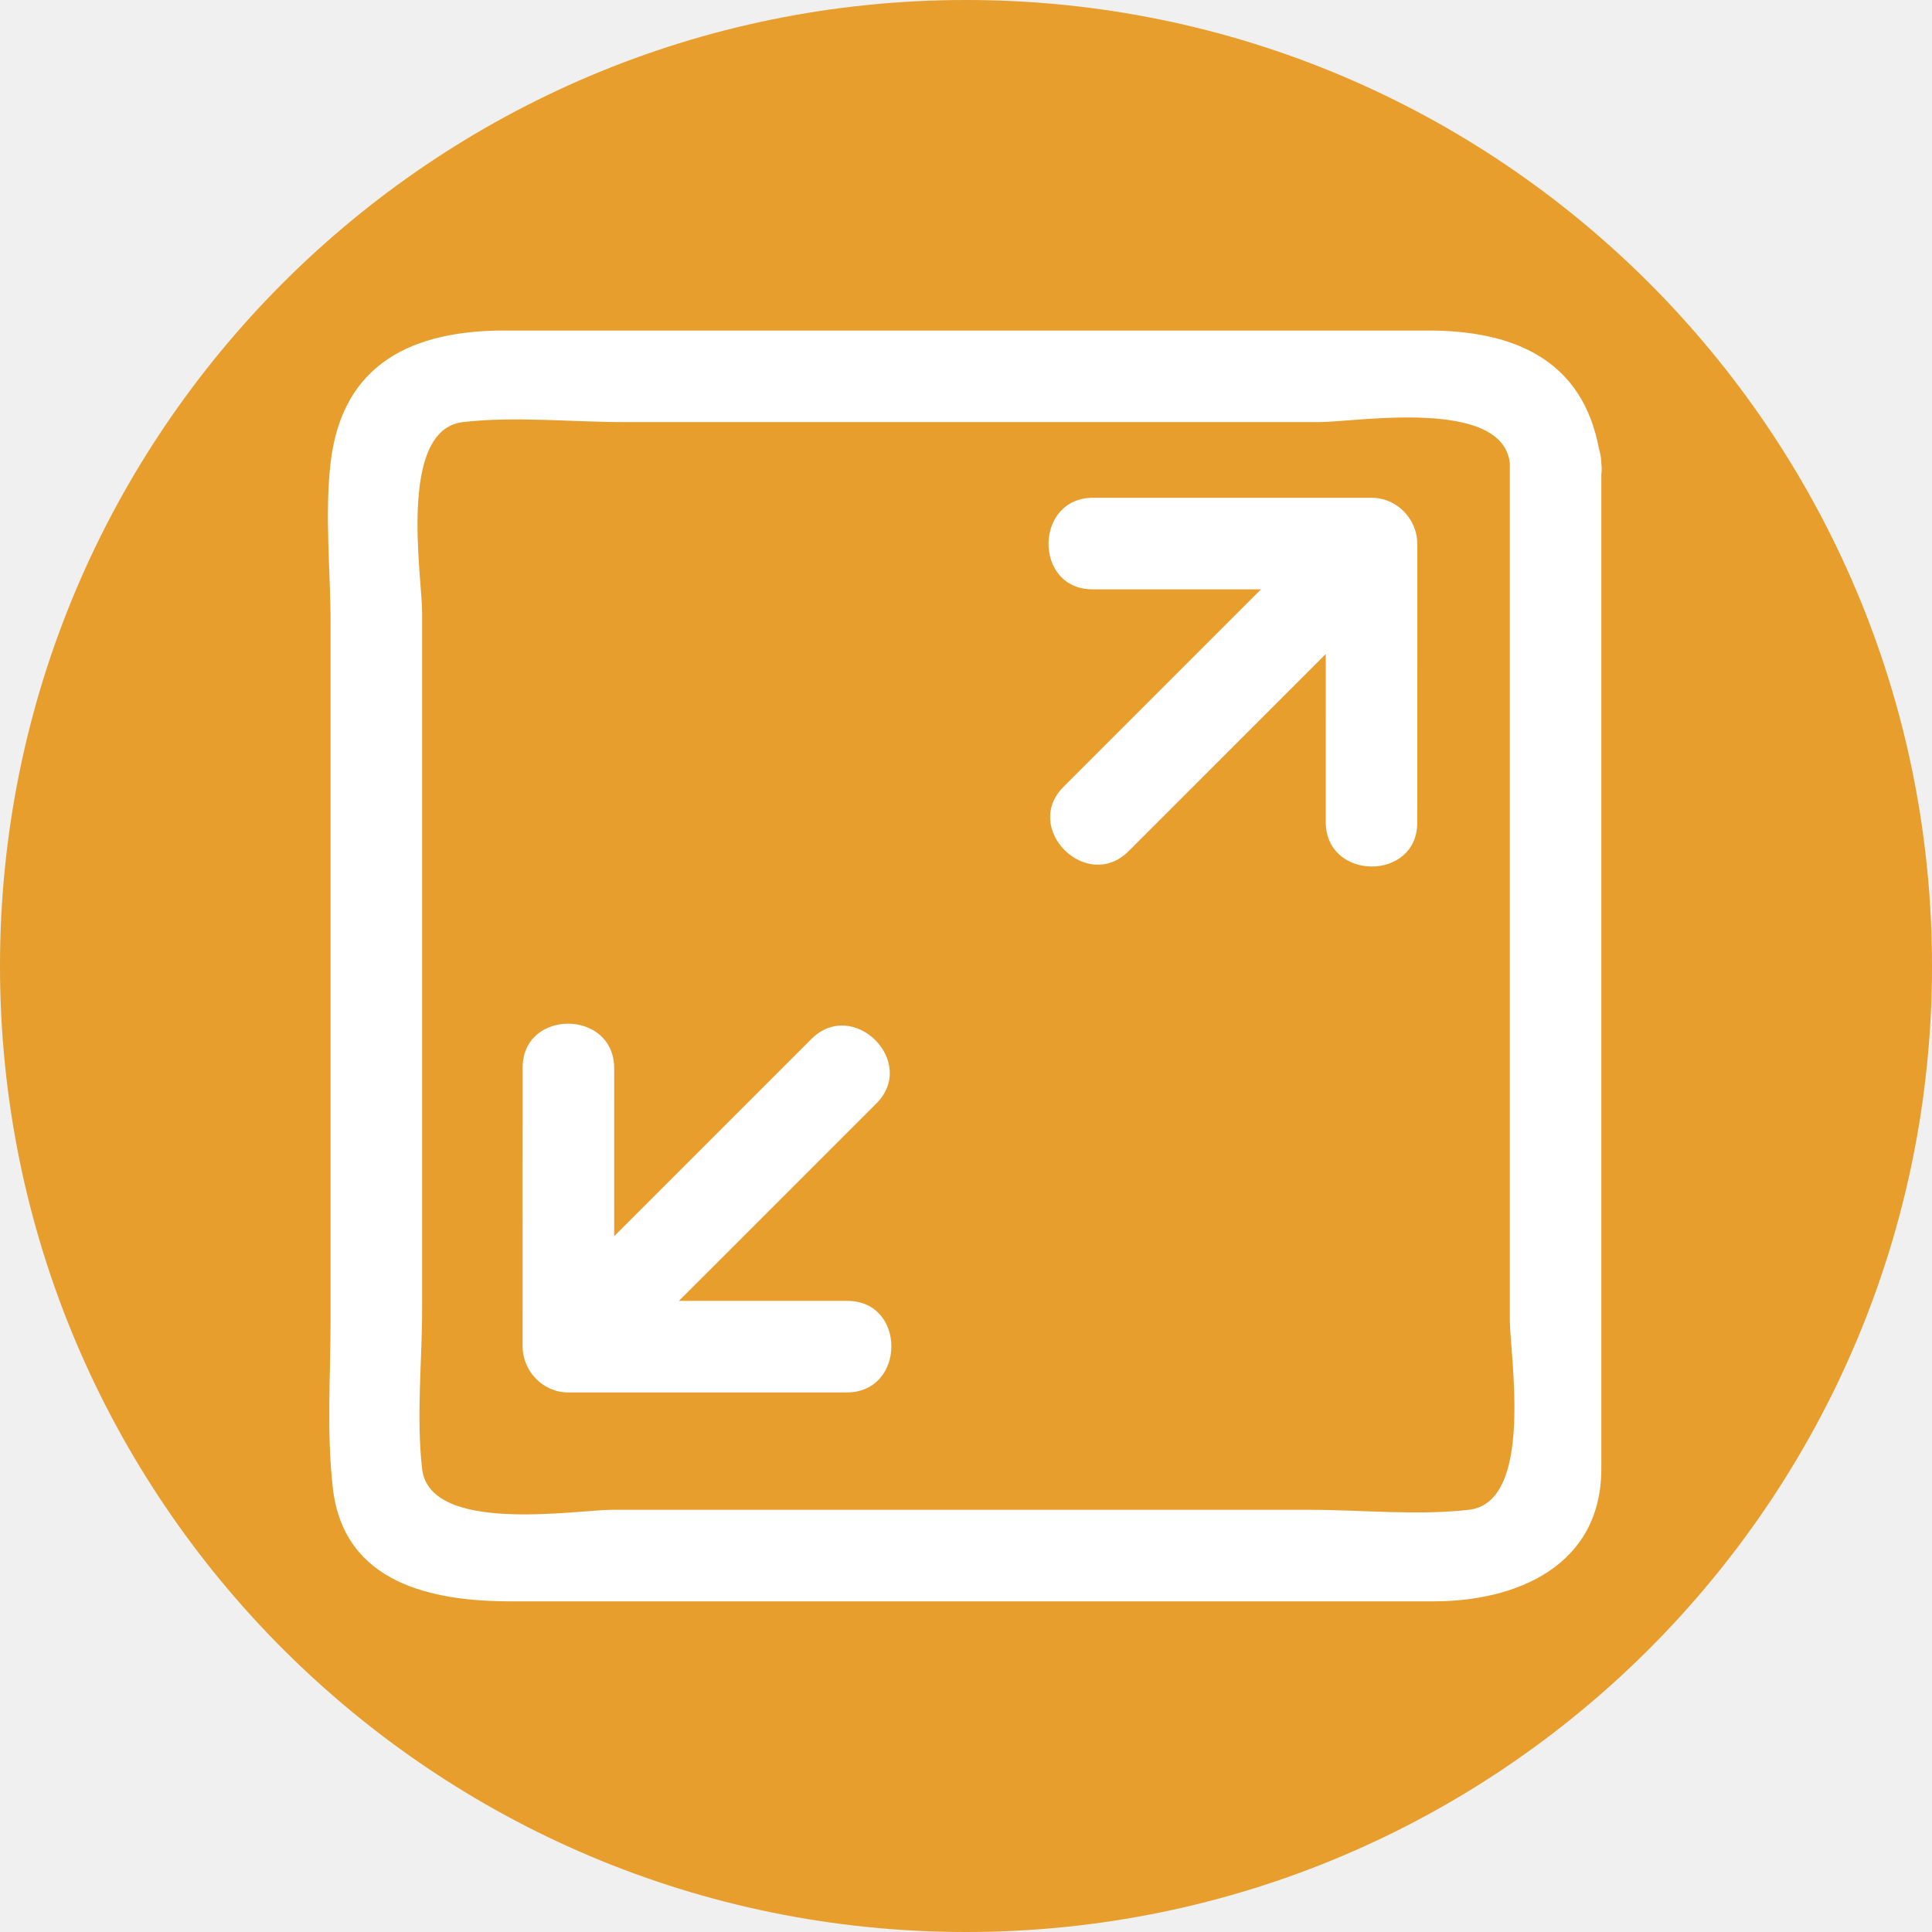
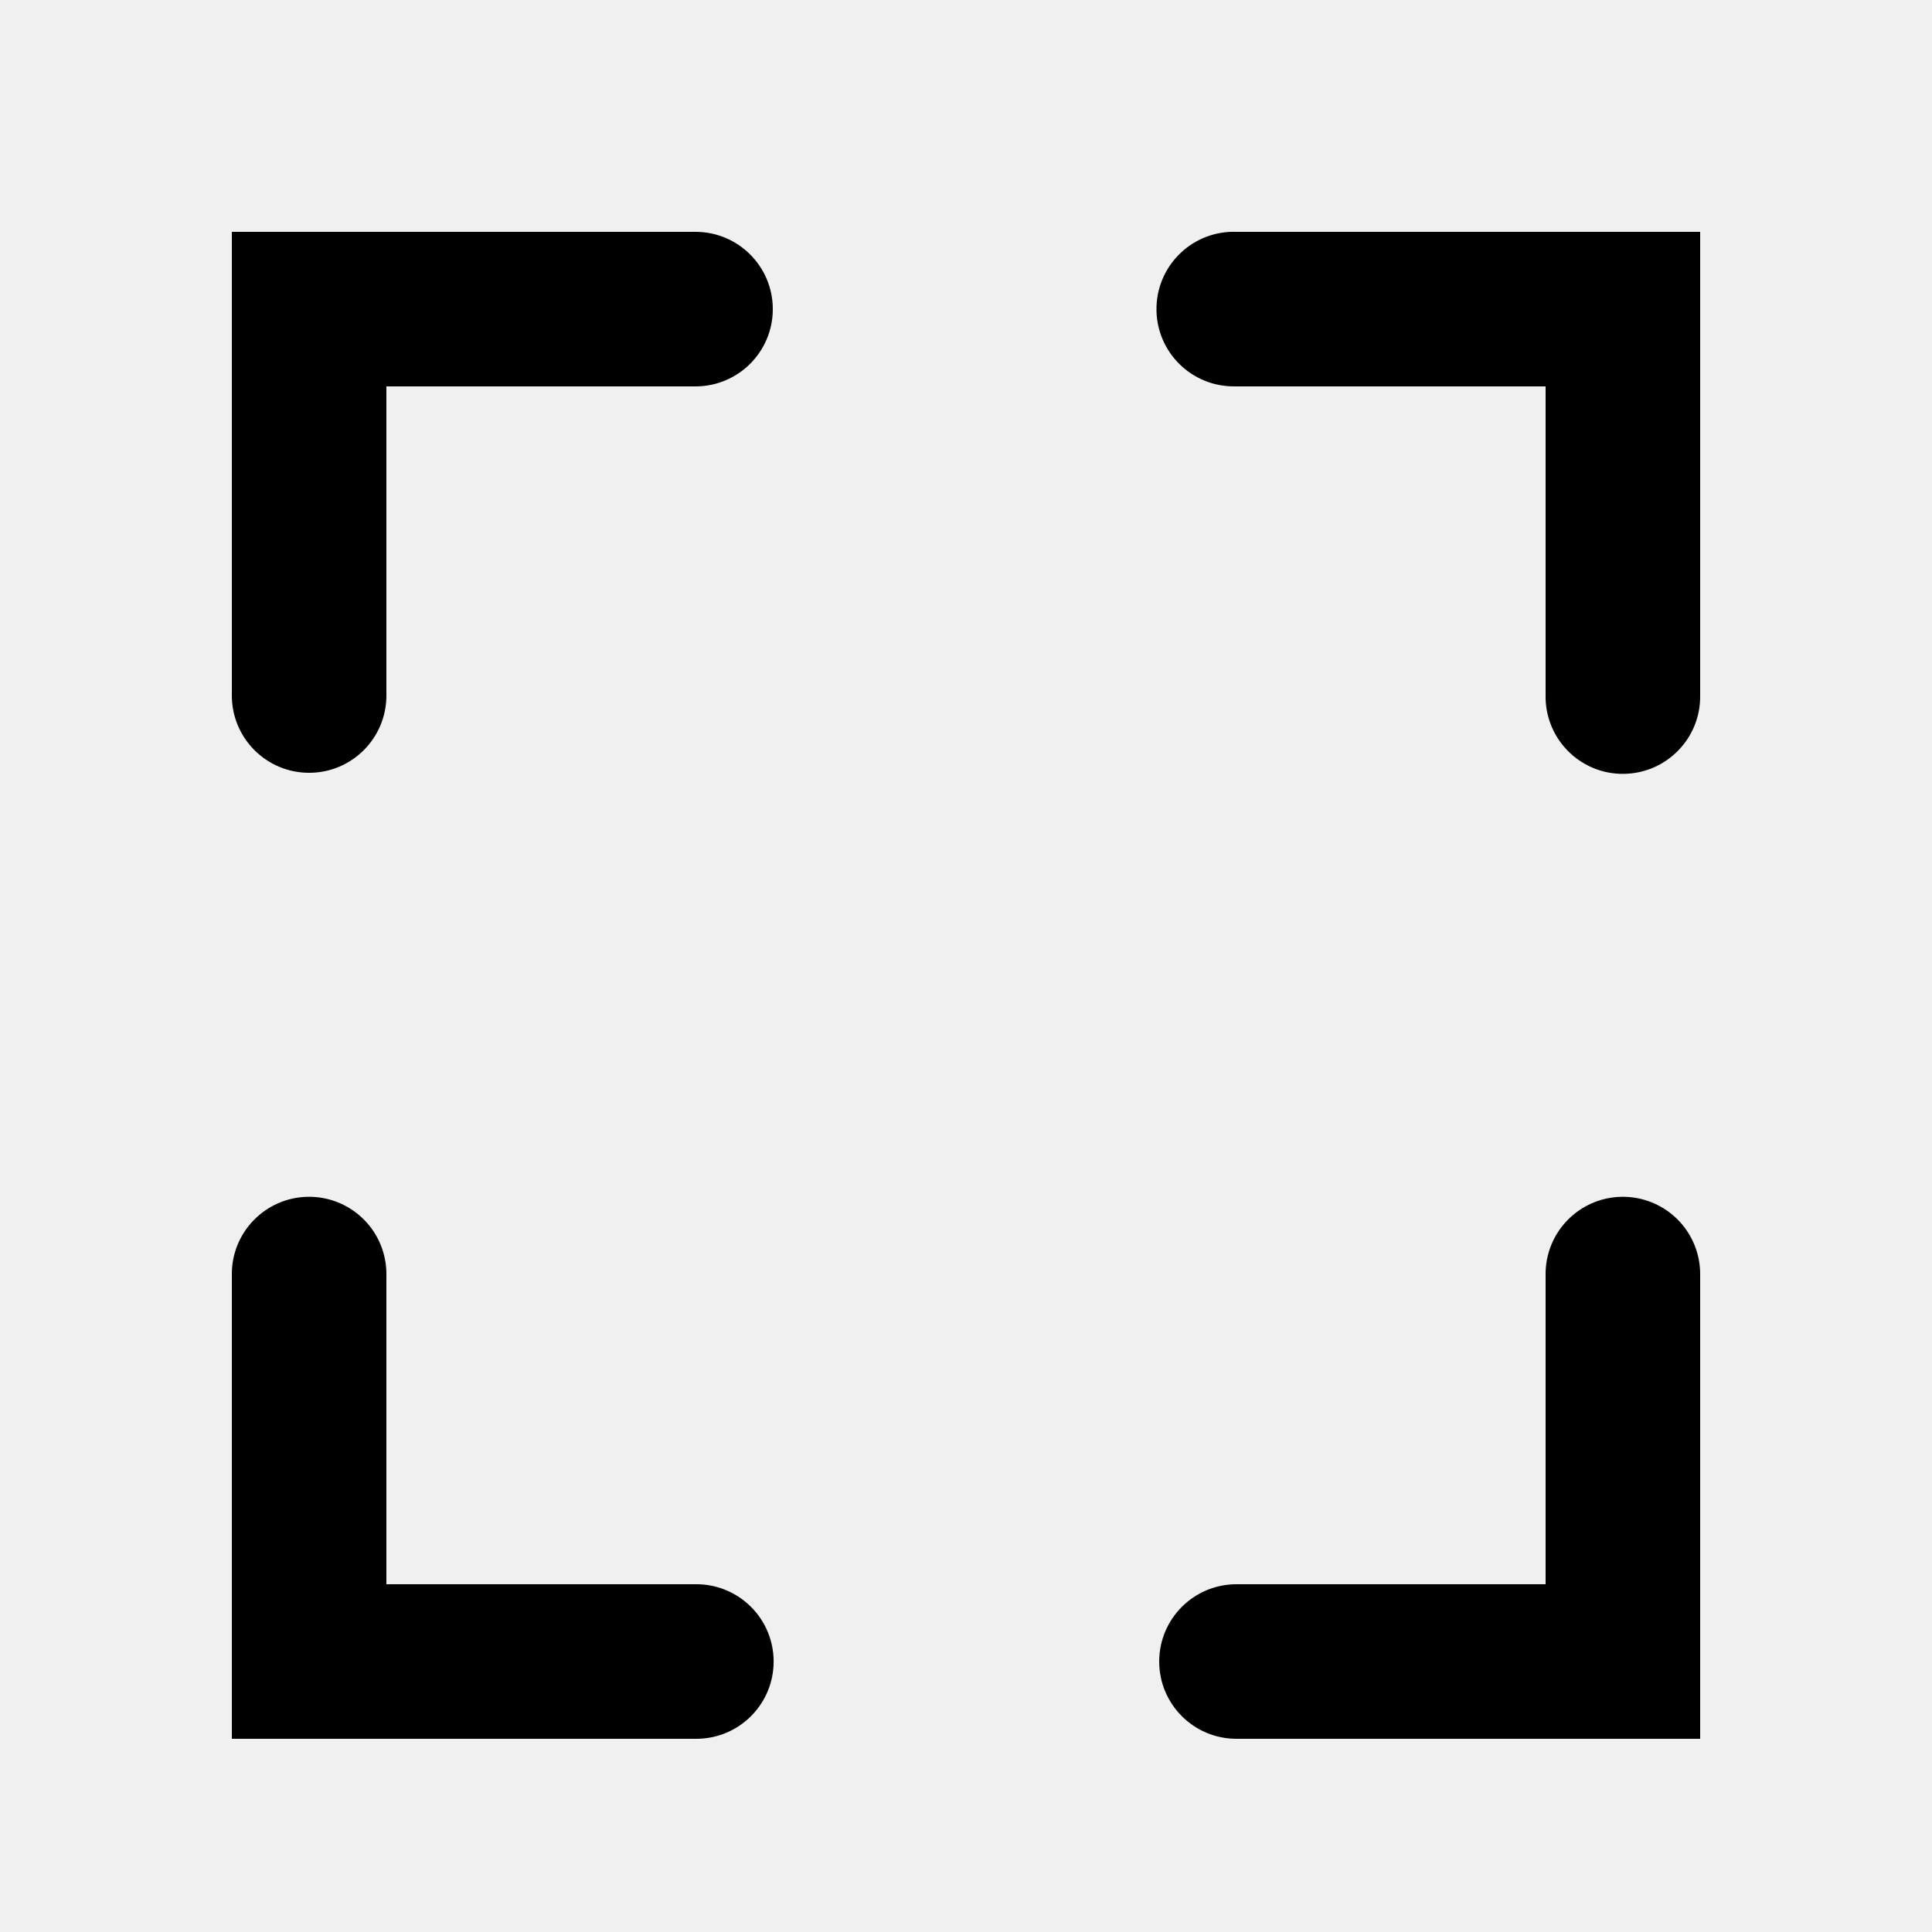
- <svg xmlns="http://www.w3.org/2000/svg" version="1.1" id="Layer_1" x="0px" y="0px" viewBox="0 0 473.654 473.654" style="enable-background:new 0 0 473.654 473.654;" xml:space="preserve">
-   <circle style="fill:#E79E2D;" cx="236.827" cy="236.827" r="236.827" />
-   <g>
-     <path style="fill:#FFFFFF;" d="M207.76,318.93c-13.773,0-27.542,0-41.315,0c16.136-16.133,32.273-32.269,48.409-48.401   c10.224-10.224-5.699-26.035-15.953-15.785c-16.11,16.11-32.22,32.216-48.33,48.326c0-13.72,0-27.441,0.004-41.165   c0-14.487-22.441-14.614-22.441-0.161c-0.004,22.774-0.004,45.552-0.007,68.326c0,6.081,4.996,11.301,11.14,11.301   c22.778,0,45.555,0,68.333,0C222.086,341.374,222.213,318.93,207.76,318.93z" />
-     <path style="fill:#FFFFFF;" d="M336.326,122.041c-22.778,0-45.555-0.004-68.333-0.007c-14.491,0-14.618,22.441-0.161,22.445   c13.773,0,27.542,0.004,41.315,0.004c-16.136,16.133-32.273,32.273-48.405,48.405c-10.224,10.224,5.703,26.035,15.953,15.785   c16.11-16.114,32.22-32.22,48.33-48.334c0,13.724,0,27.445-0.004,41.165c0,14.487,22.441,14.614,22.441,0.161   c0.004-22.774,0.004-45.548,0.007-68.322C347.47,127.261,342.47,122.045,336.326,122.041z" />
-     <path style="fill:#FFFFFF;" d="M392.592,113.672c0-1.283-0.228-2.412-0.546-3.47c-4.039-21.981-20.814-29.169-41.906-29.169   c-22.516,0-45.036,0-67.555,0c-52.975,0-105.95,0-158.921,0c-22.101,0-39.774,7.752-42.62,32.478c-1.466,12.703,0,26.443,0,39.209   c0,56.935,0,113.87,0,170.809c0,13.661-1.006,27.721,0.561,41.319c2.696,23.384,24.401,27.74,43.544,27.74   c53.584,0,107.169,0,160.749,0c21.873,0,43.742,0,65.611,0c20.182,0,41.079-8.627,41.079-32.542c0-42.919,0-85.834,0-128.75   c0-38.308,0-76.62,0-114.928C392.685,115.53,392.704,114.64,392.592,113.672z M360.125,370.143c-12.703,1.466-26.446,0-39.209,0   c-28.626,0-57.253,0-85.879,0c-28.309,0-56.621,0-84.929,0c-8.683,0-44.763,6.099-46.621-10.026c-1.462-12.703,0-26.443,0-39.209   c0-28.623,0-57.253,0-85.879c0-28.309,0-56.621,0-84.929c0-8.691-6.099-44.763,10.033-46.621c12.703-1.466,26.446,0,39.209,0   c28.626,0,57.253,0,85.879,0c28.309,0,56.621,0,84.929,0c8.695,0,44.755-6.103,46.614,10.033c0,41.696,0,83.392,0,125.089   c0,28.309,0,56.621,0,84.929C370.15,332.216,376.246,368.288,360.125,370.143z" />
-   </g>
-   <g>
- </g>
-   <g>
- </g>
-   <g>
- </g>
-   <g>
- </g>
-   <g>
- </g>
-   <g>
- </g>
-   <g>
- </g>
-   <g>
- </g>
-   <g>
- </g>
-   <g>
- </g>
-   <g>
- </g>
-   <g>
- </g>
-   <g>
- </g>
-   <g>
- </g>
-   <g>
- </g>
+ <svg xmlns="http://www.w3.org/2000/svg" viewBox="0 0 50 50">
+   <path style="line-height:normal;text-indent:0;text-align:start;text-decoration-line:none;text-decoration-style:solid;text-decoration-color:#000;text-transform:none;block-progression:tb;isolation:auto;mix-blend-mode:normal" d="M 6 6 L 6 18 A 2 2 0 1 0 10 18 L 10 10 L 18 10 A 2 2 0 1 0 18 6 L 6 6 z M 32 6 A 2 2 0 0 0 31.859 9.998 A 2 2 0 0 0 32 10 L 40 10 L 40 18 A 2 2 0 0 0 41.83 20.021 A 2 2 0 0 0 42.029 20.027 A 2 2 0 0 0 44 18 L 44 6 L 32 6 z M 7.971 30.973 A 2 2 0 0 0 6 33 L 6 45 L 18 45 A 2 2 0 0 0 18.199 44.992 A 2 2 0 0 0 18 41 L 10 41 L 10 33 A 2 2 0 0 0 7.971 30.973 z M 41.971 30.973 A 2 2 0 0 0 40 33 L 40 41 L 32 41 A 2 2 0 1 0 32 45 L 44 45 L 44 33 A 2 2 0 0 0 41.971 30.973 z" />
</svg>
